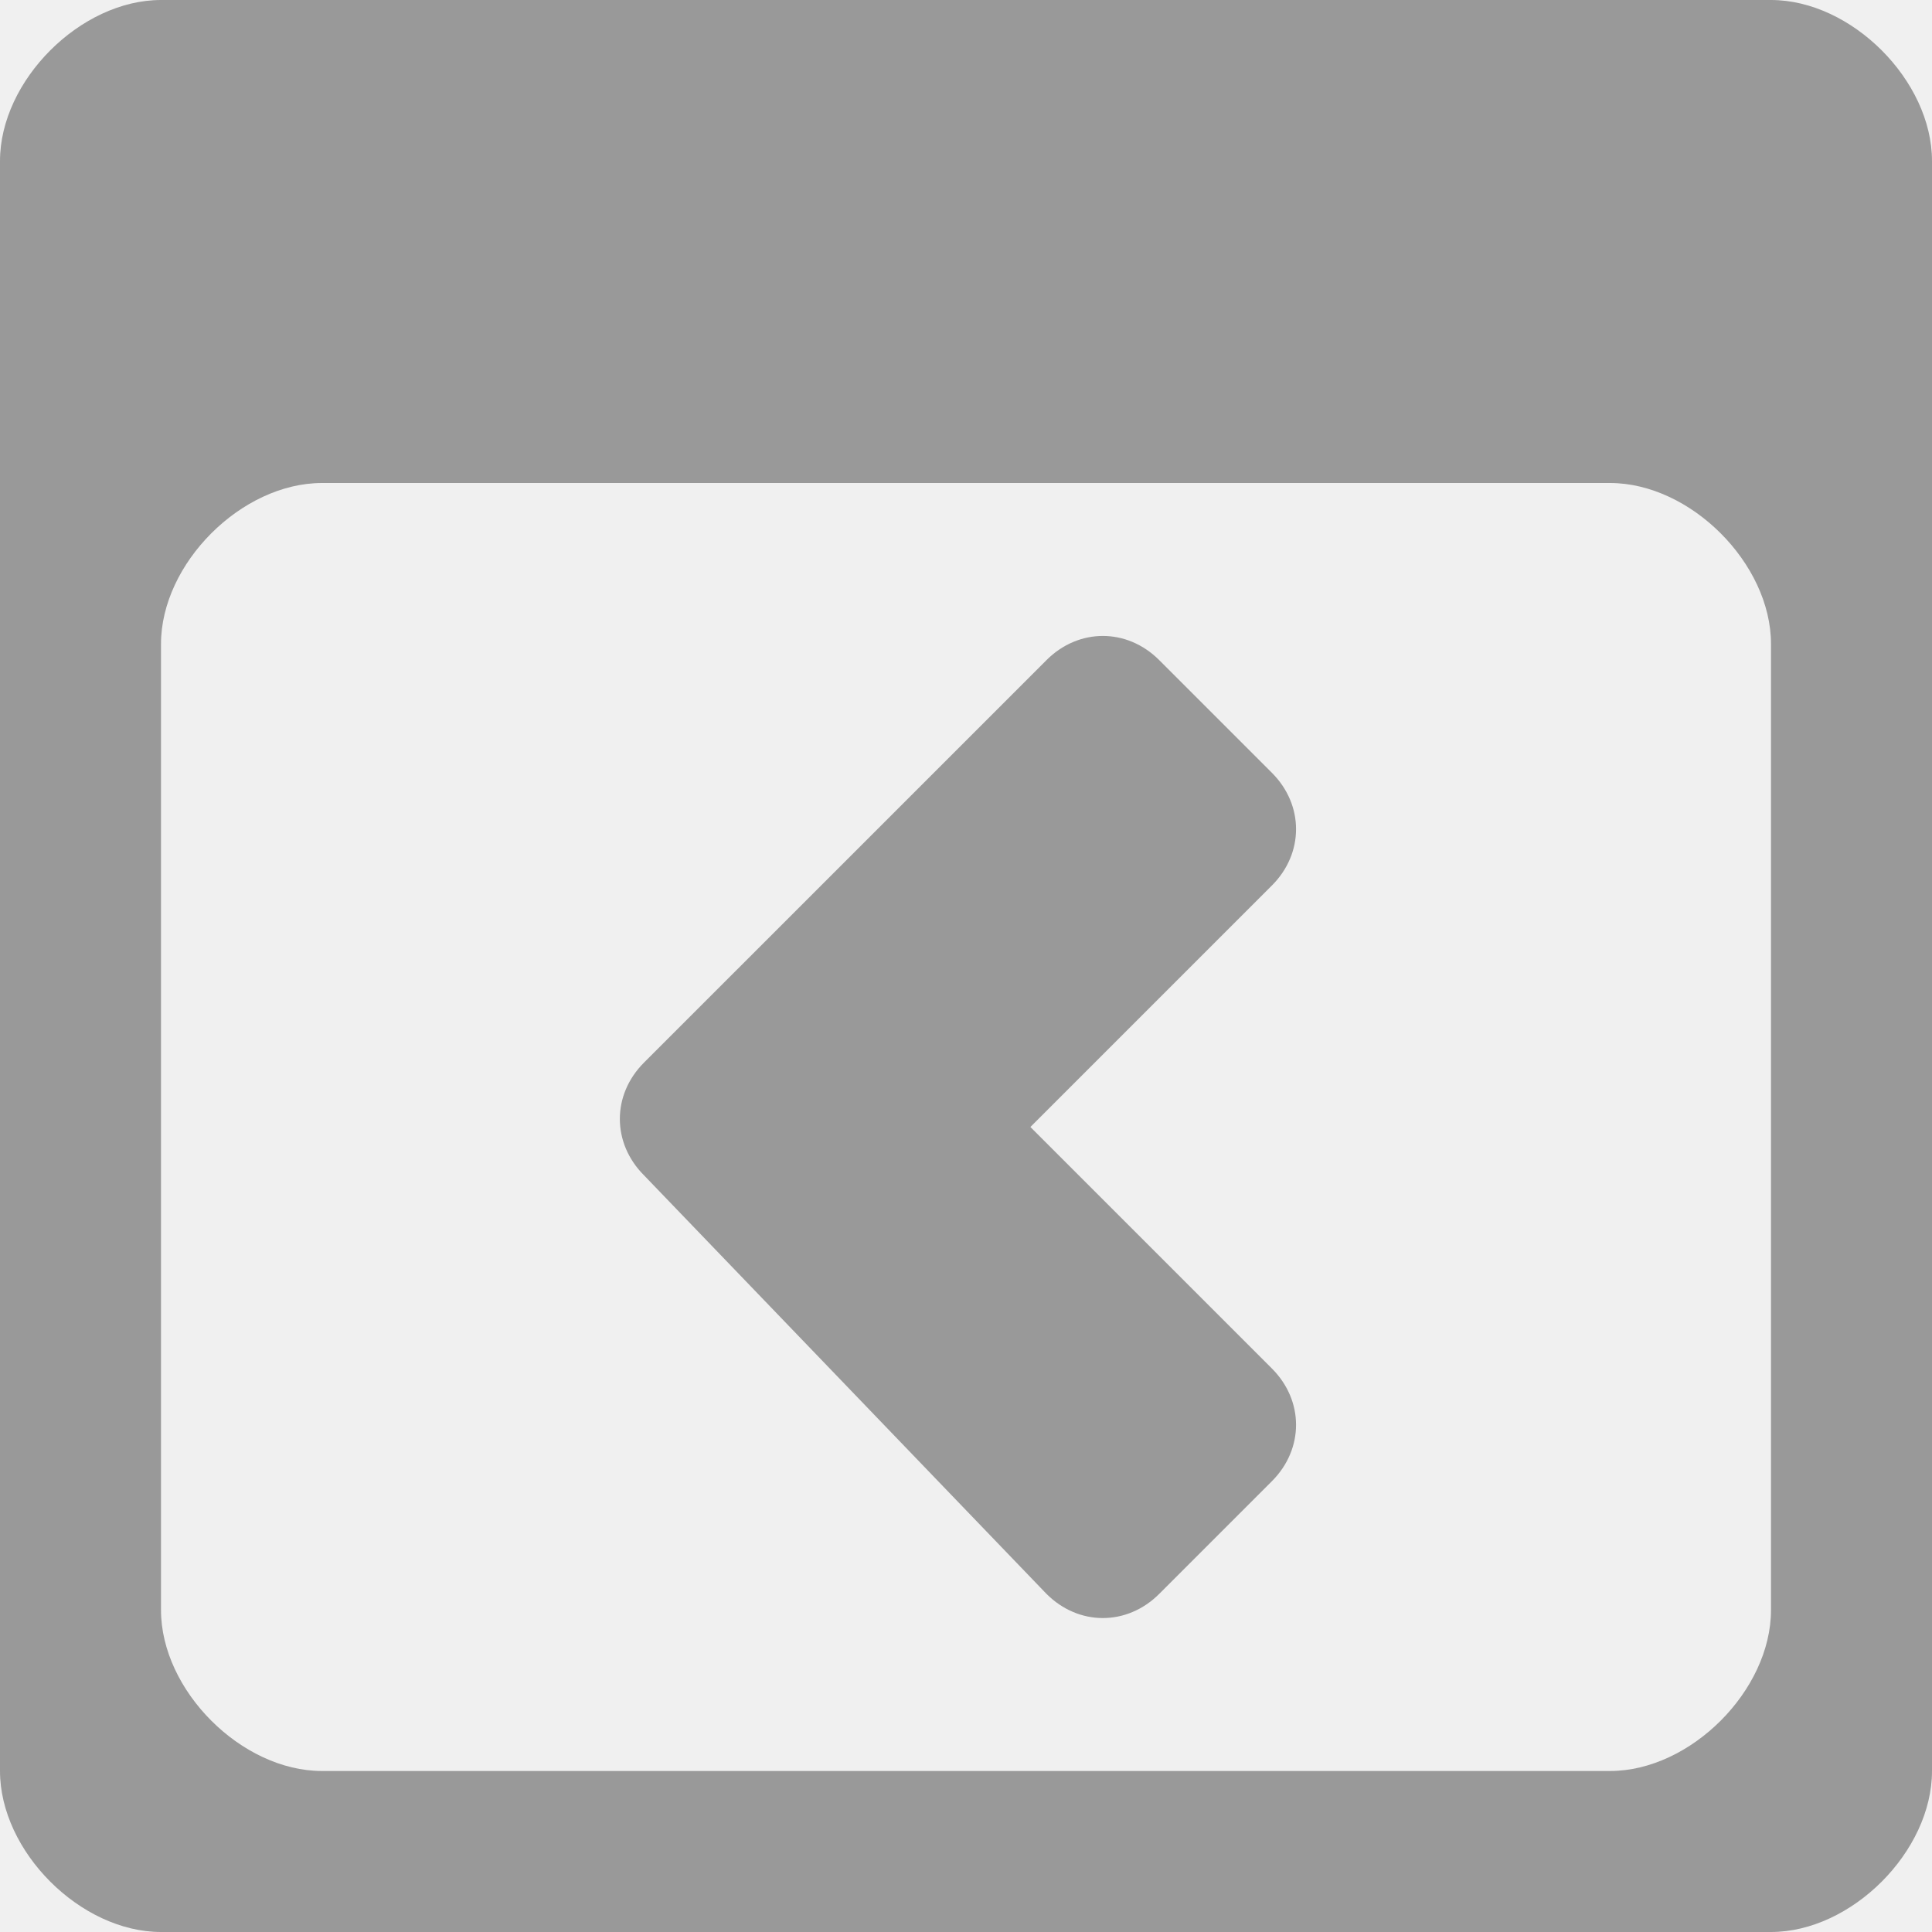
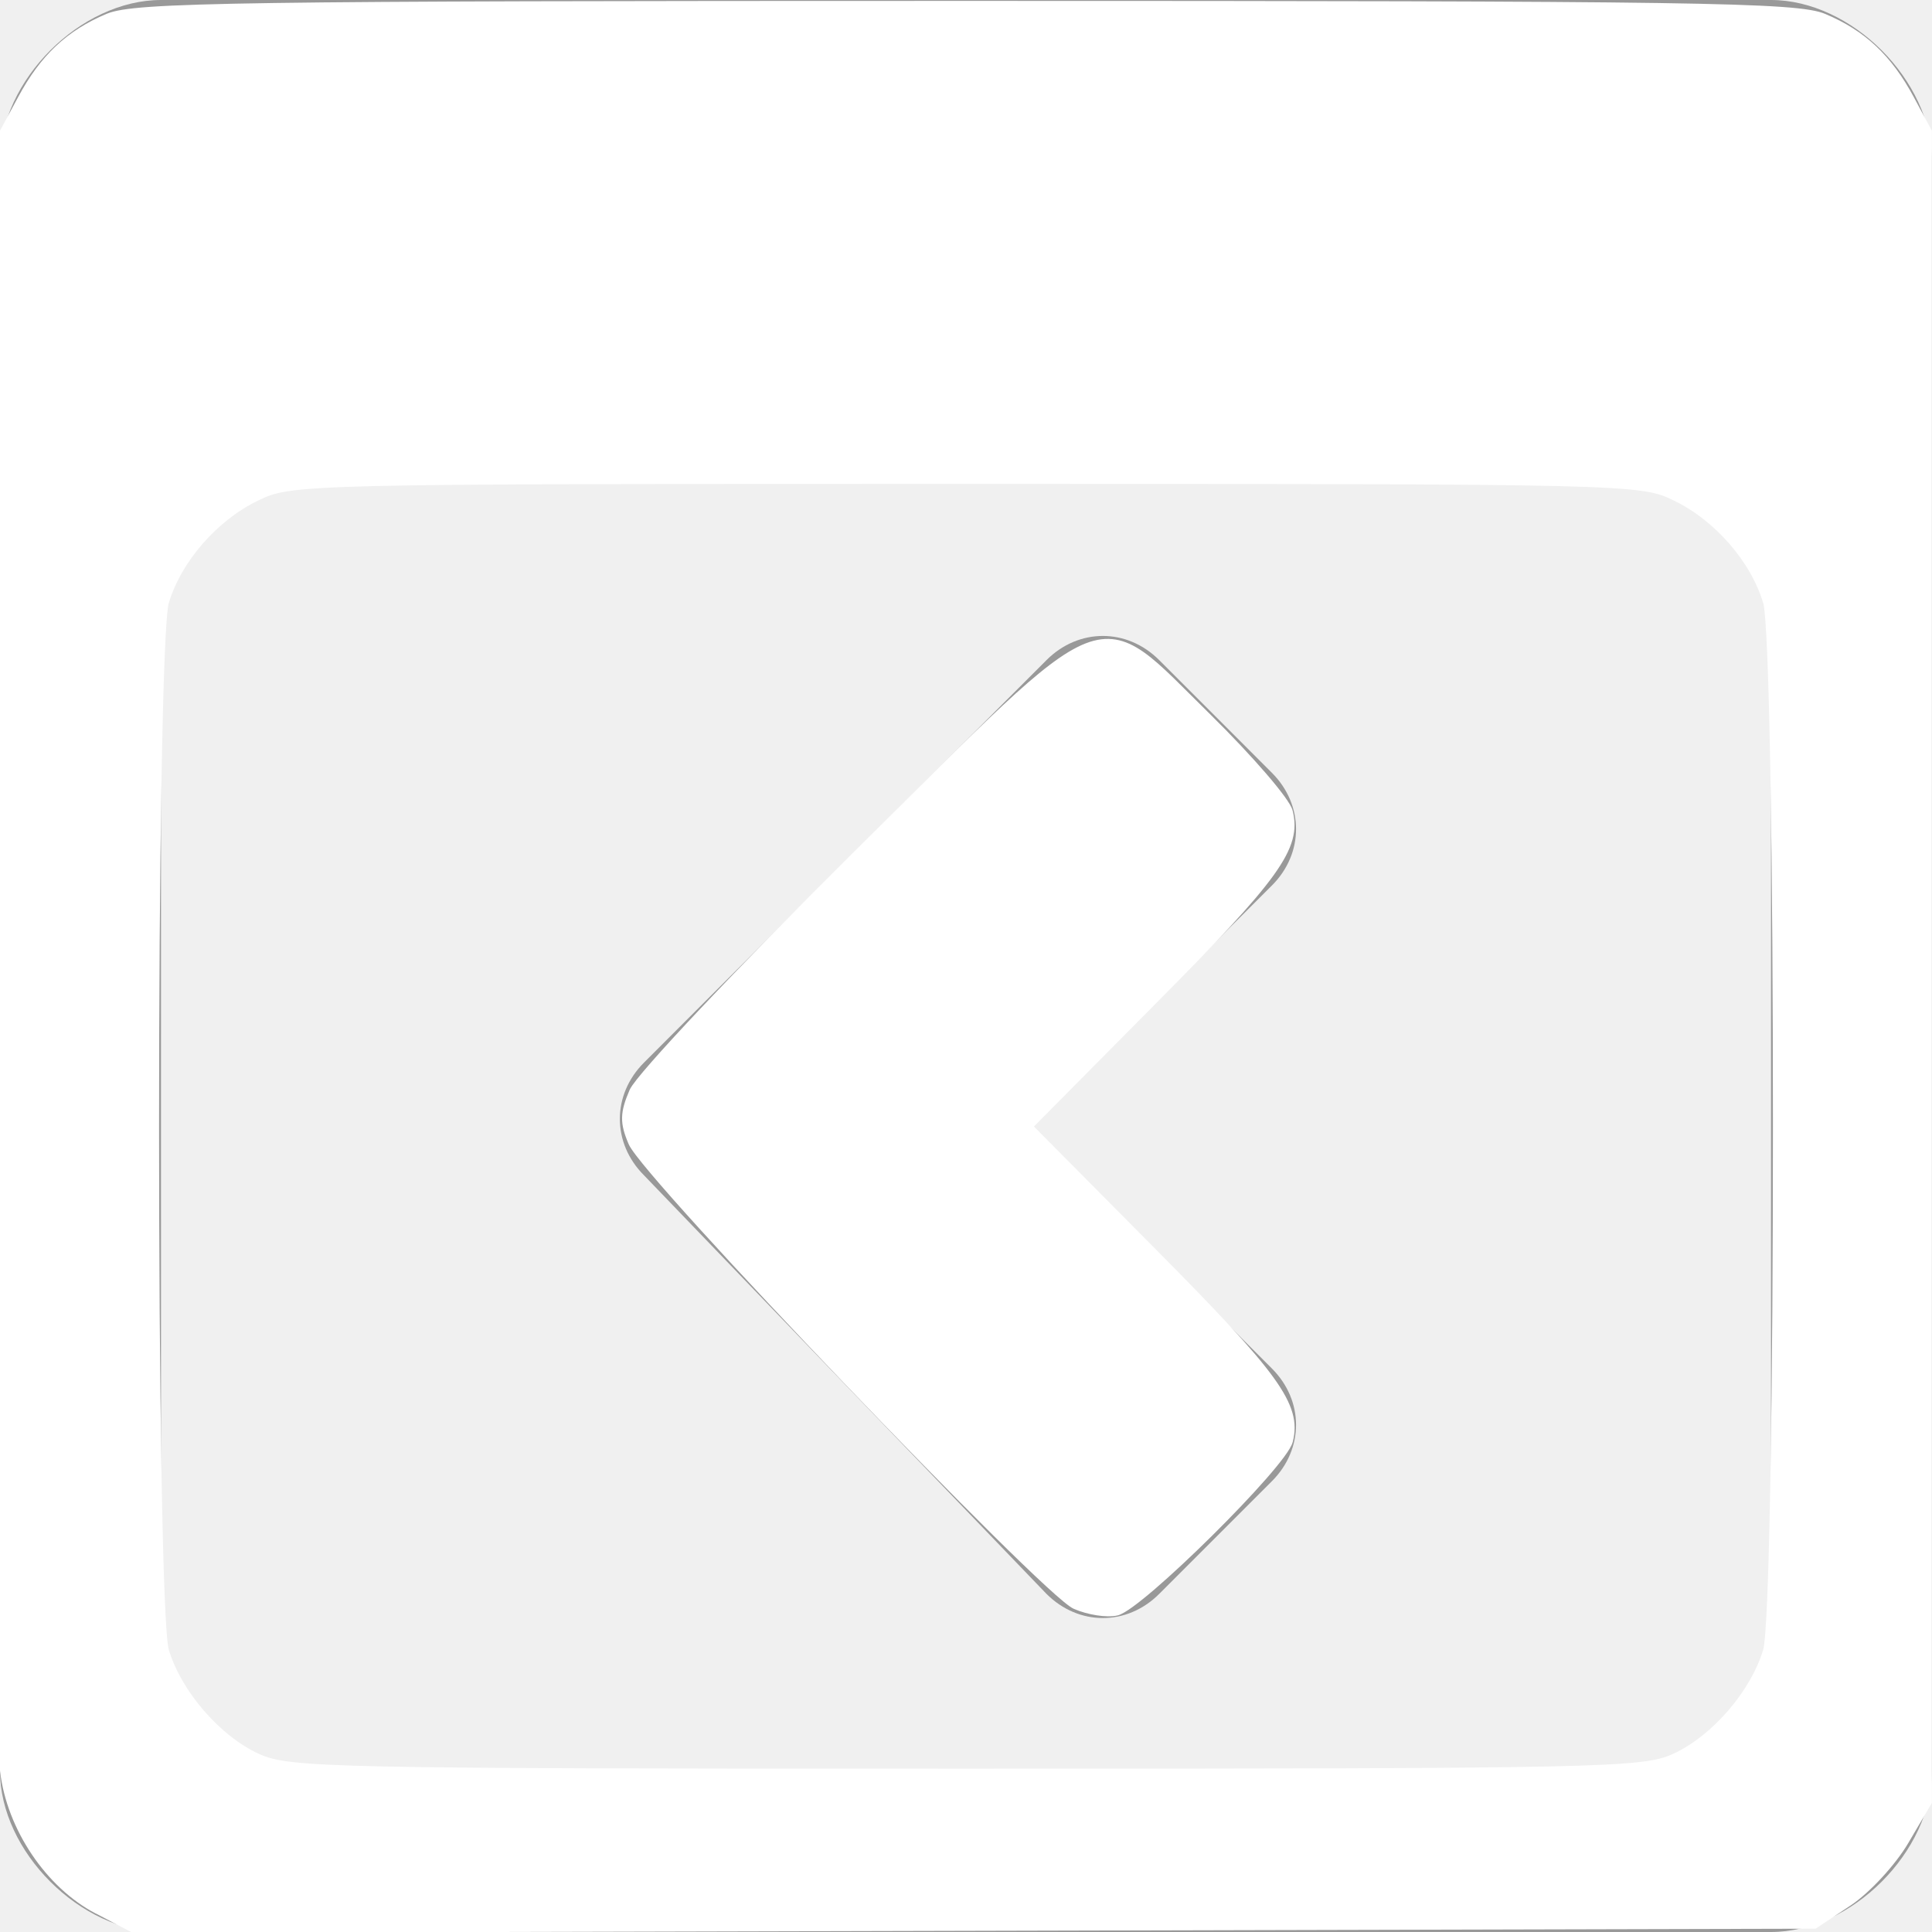
- <svg xmlns="http://www.w3.org/2000/svg" width="12" height="12" viewBox="0 0 12 12" preserveAspectRatio="xMinYMid meet" overflow="visible">
-   <path d="M11 0h-10c-.5 0-1 .5-1 1v10c0 .5.5 1 1 1h10c.5 0 1-.5 1-1v-10c0-.5-.5-1-1-1zm0 10c0 .5-.5 1-1 1h-8c-.5 0-1-.5-1-1v-6c0-.5.5-1 1-1h8c.5 0 1 .5 1 1v6zm-7-3.4l.7-.7 1.8-1.8c.2-.2.5-.2.7 0l.7.7c.2.2.2.5 0 .7l-1.5 1.5 1.5 1.5c.2.2.2.5 0 .7l-.7.7c-.2.2-.5.2-.7 0l-2.5-2.6c-.2-.2-.2-.5 0-.7z" fill="#999" />
+ <svg xmlns="http://www.w3.org/2000/svg" width="12" height="12" viewBox="0 0 12 12" preserveAspectRatio="xMinYMid meet" overflow="visible" id="svg2" version="1.1">
+   <defs id="defs8" />
+   <path d="M11 0h-10c-.5 0-1 .5-1 1v10c0 .5.5 1 1 1h10c.5 0 1-.5 1-1v-10c0-.5-.5-1-1-1zm0 10c0 .5-.5 1-1 1h-8c-.5 0-1-.5-1-1v-6c0-.5.5-1 1-1h8c.5 0 1 .5 1 1v6zm-7-3.4l.7-.7 1.8-1.8c.2-.2.5-.2.7 0l.7.7c.2.2.2.5 0 .7l-1.5 1.5 1.5 1.5c.2.2.2.5 0 .7l-.7.7c-.2.2-.5.2-.7 0l-2.5-2.6c-.2-.2-.2-.5 0-.7z" fill="#999" id="path4" />
+   <path style="fill:#ffffff;stroke:#ffffff;stroke-width:0.051" d="M 0.607,11.863 C 0.306,11.706 0.068,11.352 0.026,11.001 0.009,10.854 0.001,8.503 0.01,5.776 L 0.025,0.819 0.135,0.615 C 0.272,0.36 0.432,0.21 0.673,0.109 0.839,0.04 1.477,0.031 6,0.031 c 4.523,0 5.161,0.009 5.327,0.079 0.241,0.101 0.401,0.251 0.538,0.506 l 0.109,0.203 0,5.186 0,5.186 -0.143,0.243 c -0.078,0.133 -0.237,0.305 -0.352,0.381 l -0.21,0.139 -5.219,0.013 -5.219,0.013 -0.225,-0.118 0,0 z m 9.795,-0.946 c 0.248,-0.113 0.494,-0.397 0.574,-0.663 0.082,-0.273 0.082,-6.244 0,-6.516 C 10.896,3.473 10.67,3.213 10.408,3.086 10.191,2.981 10.144,2.98 6,2.98 c -4.144,0 -4.191,0.001 -4.408,0.106 -0.262,0.127 -0.488,0.387 -0.568,0.652 -0.082,0.273 -0.082,6.244 0,6.516 0.08,0.266 0.326,0.55 0.574,0.663 0.196,0.089 0.43,0.094 4.402,0.094 3.972,0 4.206,-0.005 4.402,-0.094 z" id="path2987" />
+   <path style="fill:#ffffff;stroke:#ffffff;stroke-width:0.051" d="M 6.681,9.97 C 6.495,9.89 4.013,7.299 3.928,7.096 3.875,6.972 3.876,6.915 3.934,6.78 3.974,6.689 4.596,6.029 5.325,5.306 6.939,3.704 6.791,3.761 7.503,4.459 7.762,4.714 7.988,4.976 8.004,5.041 8.059,5.26 7.928,5.443 7.155,6.221 L 6.386,6.997 7.155,7.772 c 0.77,0.776 0.904,0.961 0.85,1.177 -0.036,0.145 -0.926,1.026 -1.07,1.06 -0.059,0.014 -0.173,-0.004 -0.254,-0.039 l 0,0 z" id="path2989" />
</svg>
